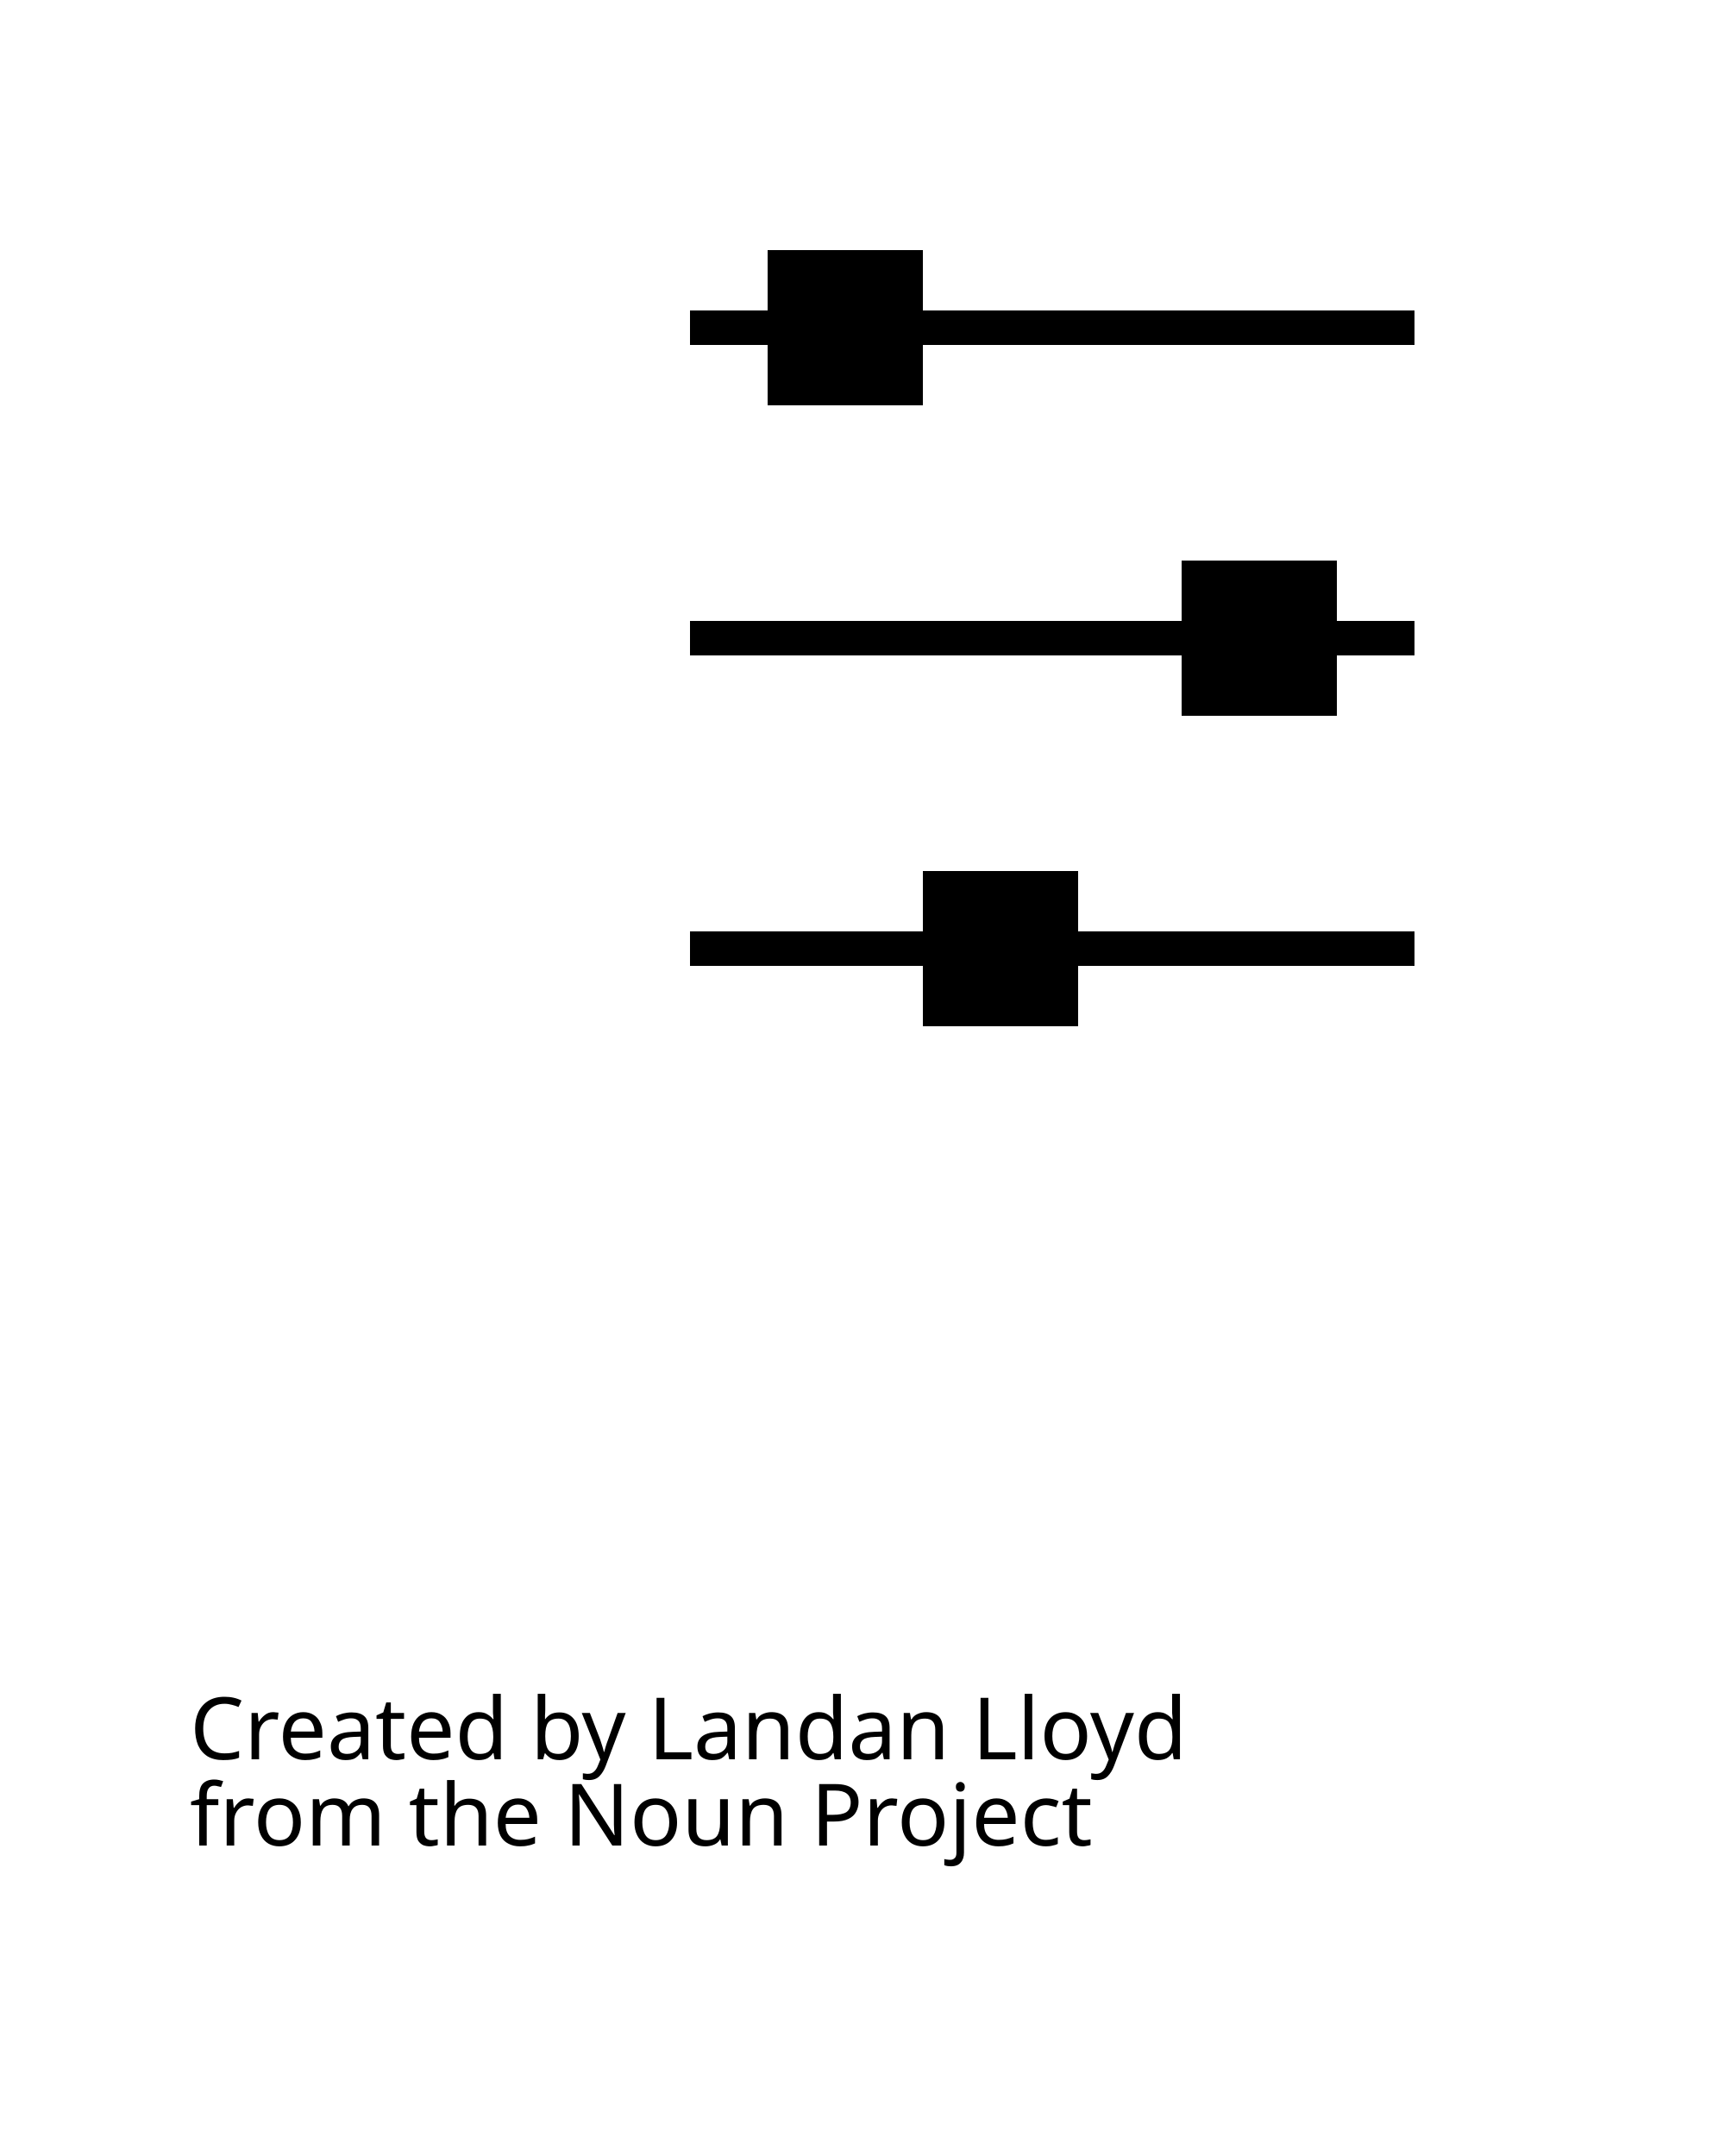
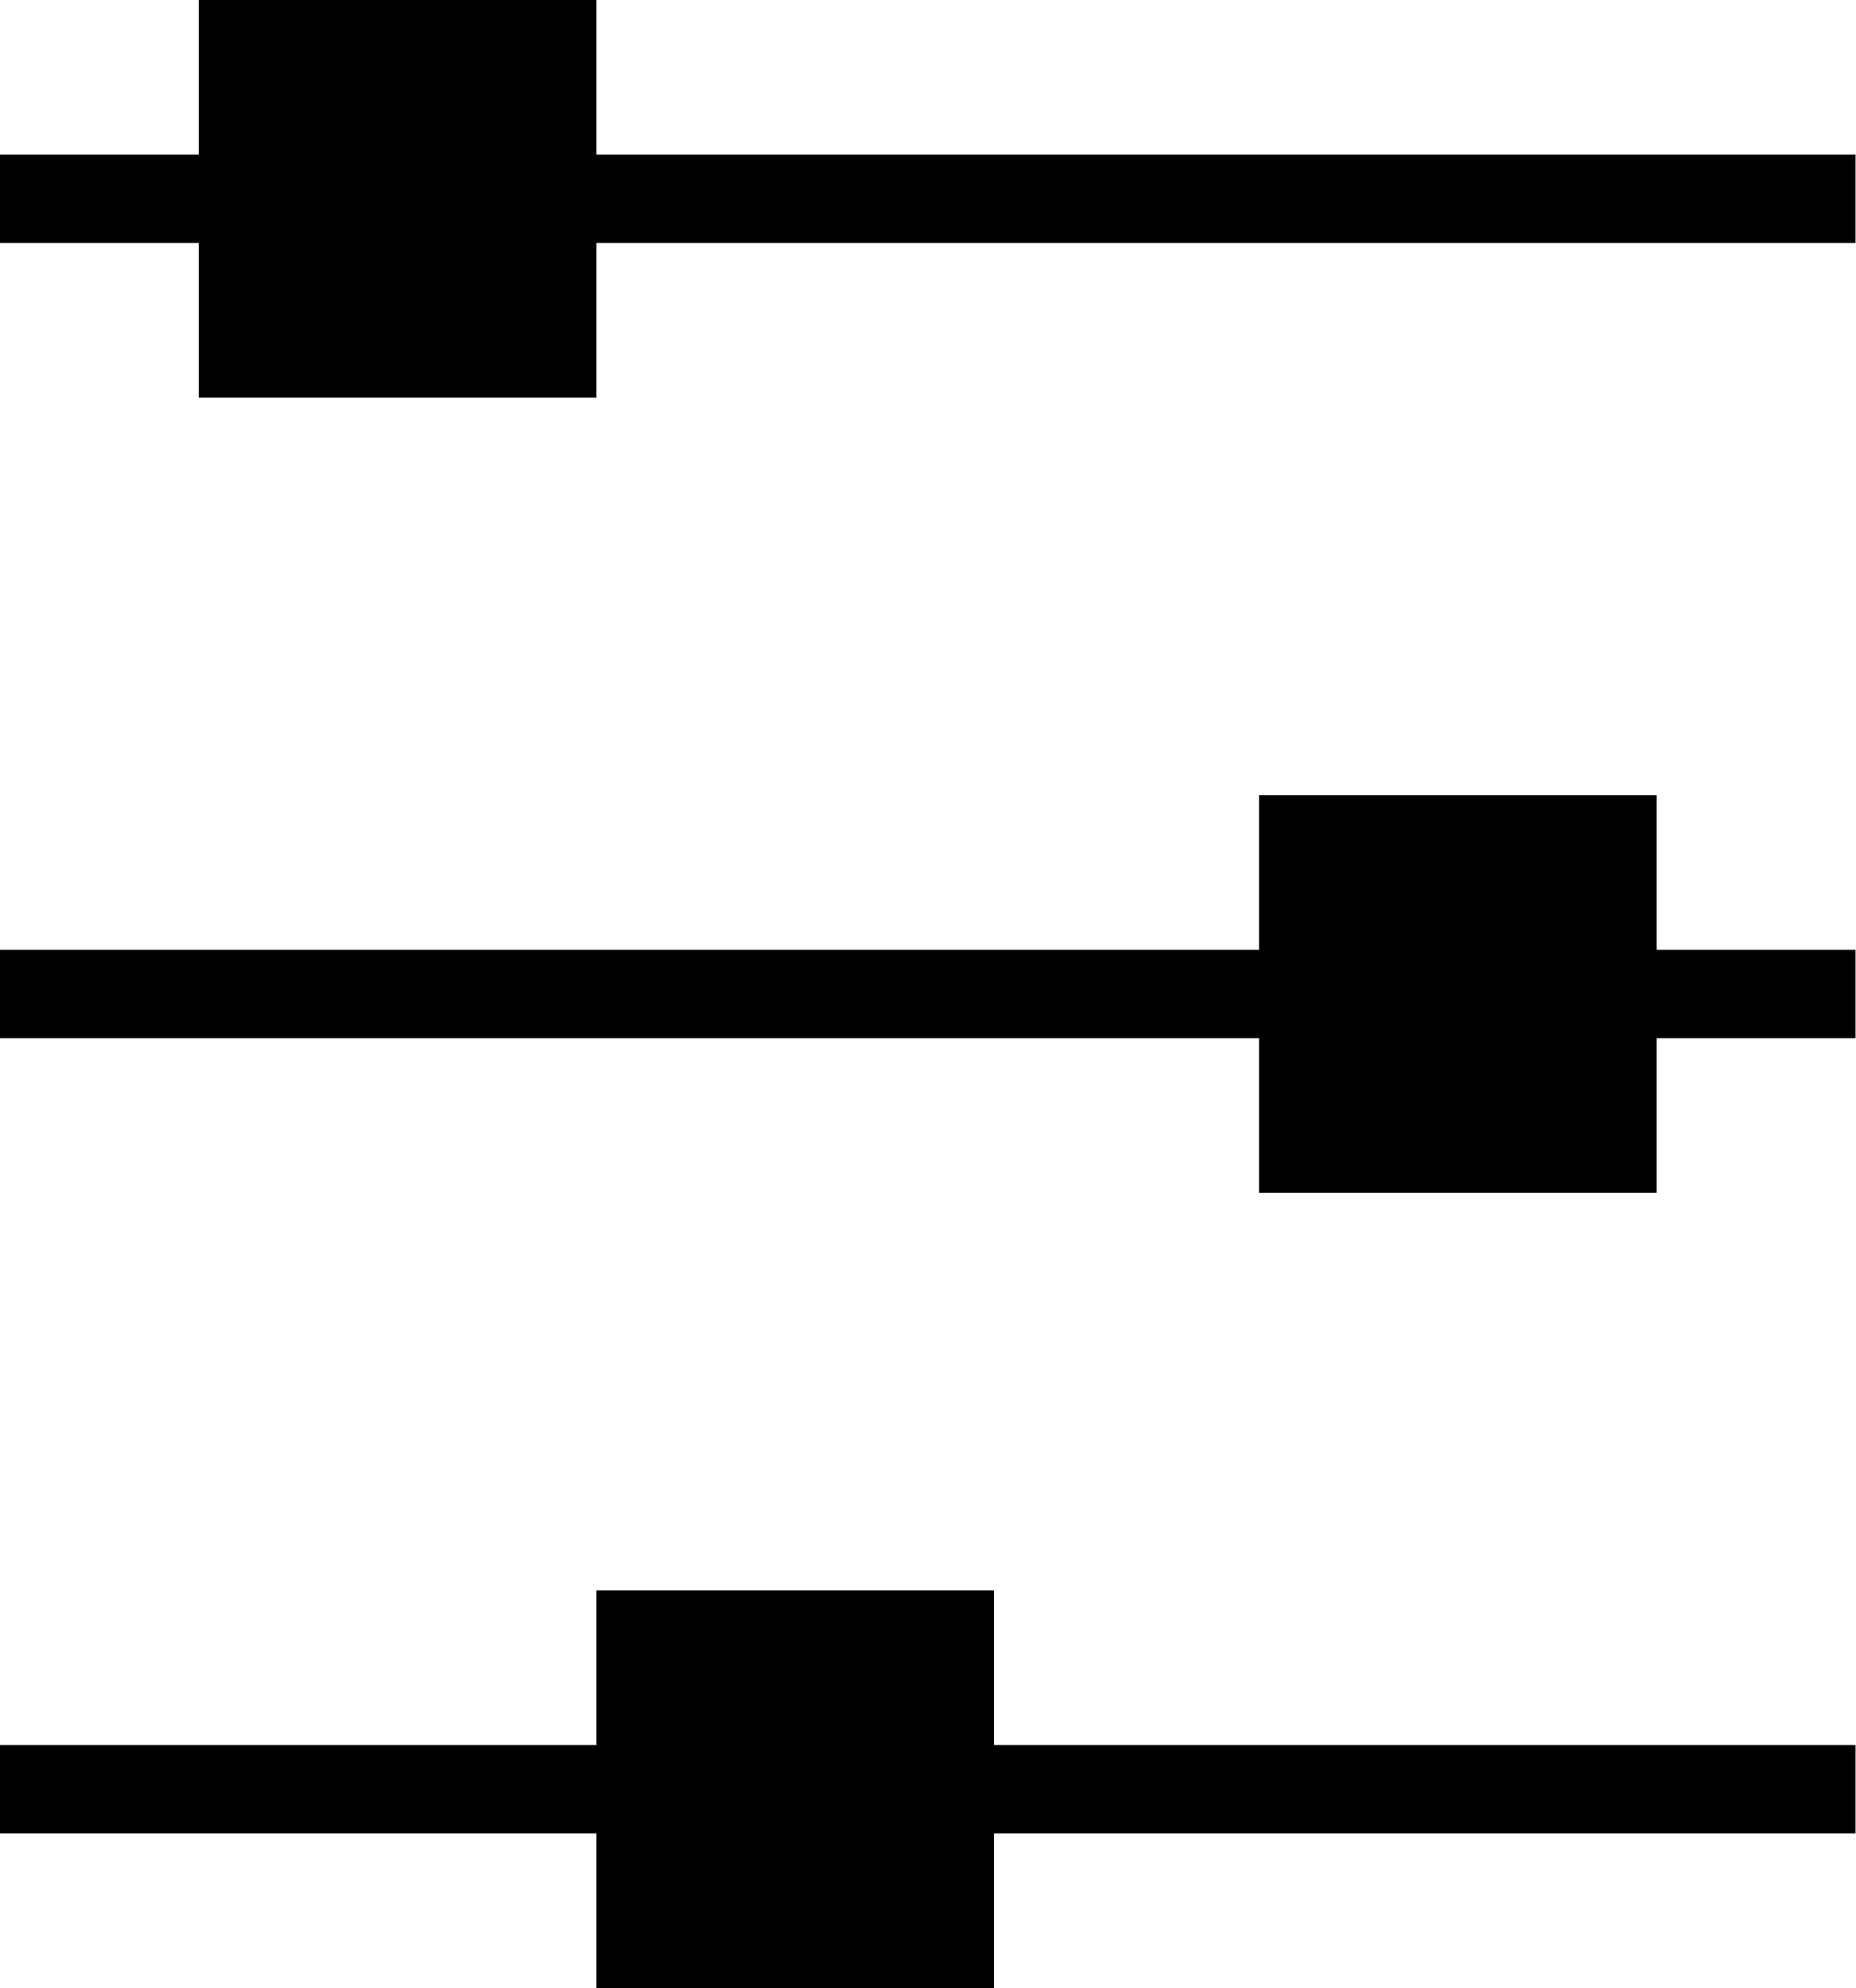
- <svg xmlns="http://www.w3.org/2000/svg" version="1.1" id="Layer_1" x="0px" y="0px" viewBox="-255 334 100 125" style="enable-background:new -255 334 100 125;" xml:space="preserve">
-   <style type="text/css">
- 	.st0{font-family:'Arial-BoldMT';}
- 	.st1{font-size:5px;}
- </style>
+ <svg xmlns="http://www.w3.org/2000/svg" version="1.1" x="0px" y="0px" width="42px" height="45px" viewBox="0 0 42 45" style="enable-background:new 0 0 42 45;" xml:space="preserve">
+   <defs>
+ </defs>
  <g>
    <g>
-       <path d="M-192.5,390h19.5v-2h-19.5v-3.5h-9v3.5H-215v2h13.5v3.5h9V390z M-177.5,372h4.5v-2h-4.5v-3.5h-9v3.5H-215v2h28.5v3.5h9    V372z M-201.5,354h28.5v-2h-28.5v-3.5h-9v3.5h-4.5v2h4.5v3.5h9V354z" />
+       <path d="M22.5,41.5H42v-2H22.5V36h-9v3.5H0v2h13.5V45h9V41.5z M37.5,23.5H42v-2h-4.5V18h-9v3.5H0v2h28.5V27h9V23.5z M13.5,5.5H42    v-2H13.5V0h-9v3.5H0v2h4.5V9h9V5.5z" />
    </g>
  </g>
-   <text transform="matrix(1 0 0 1 -244 436)" class="st0 st1">Created by Landan Lloyd</text>
-   <text transform="matrix(1 0 0 1 -244 441)" class="st0 st1">from the Noun Project</text>
</svg>
